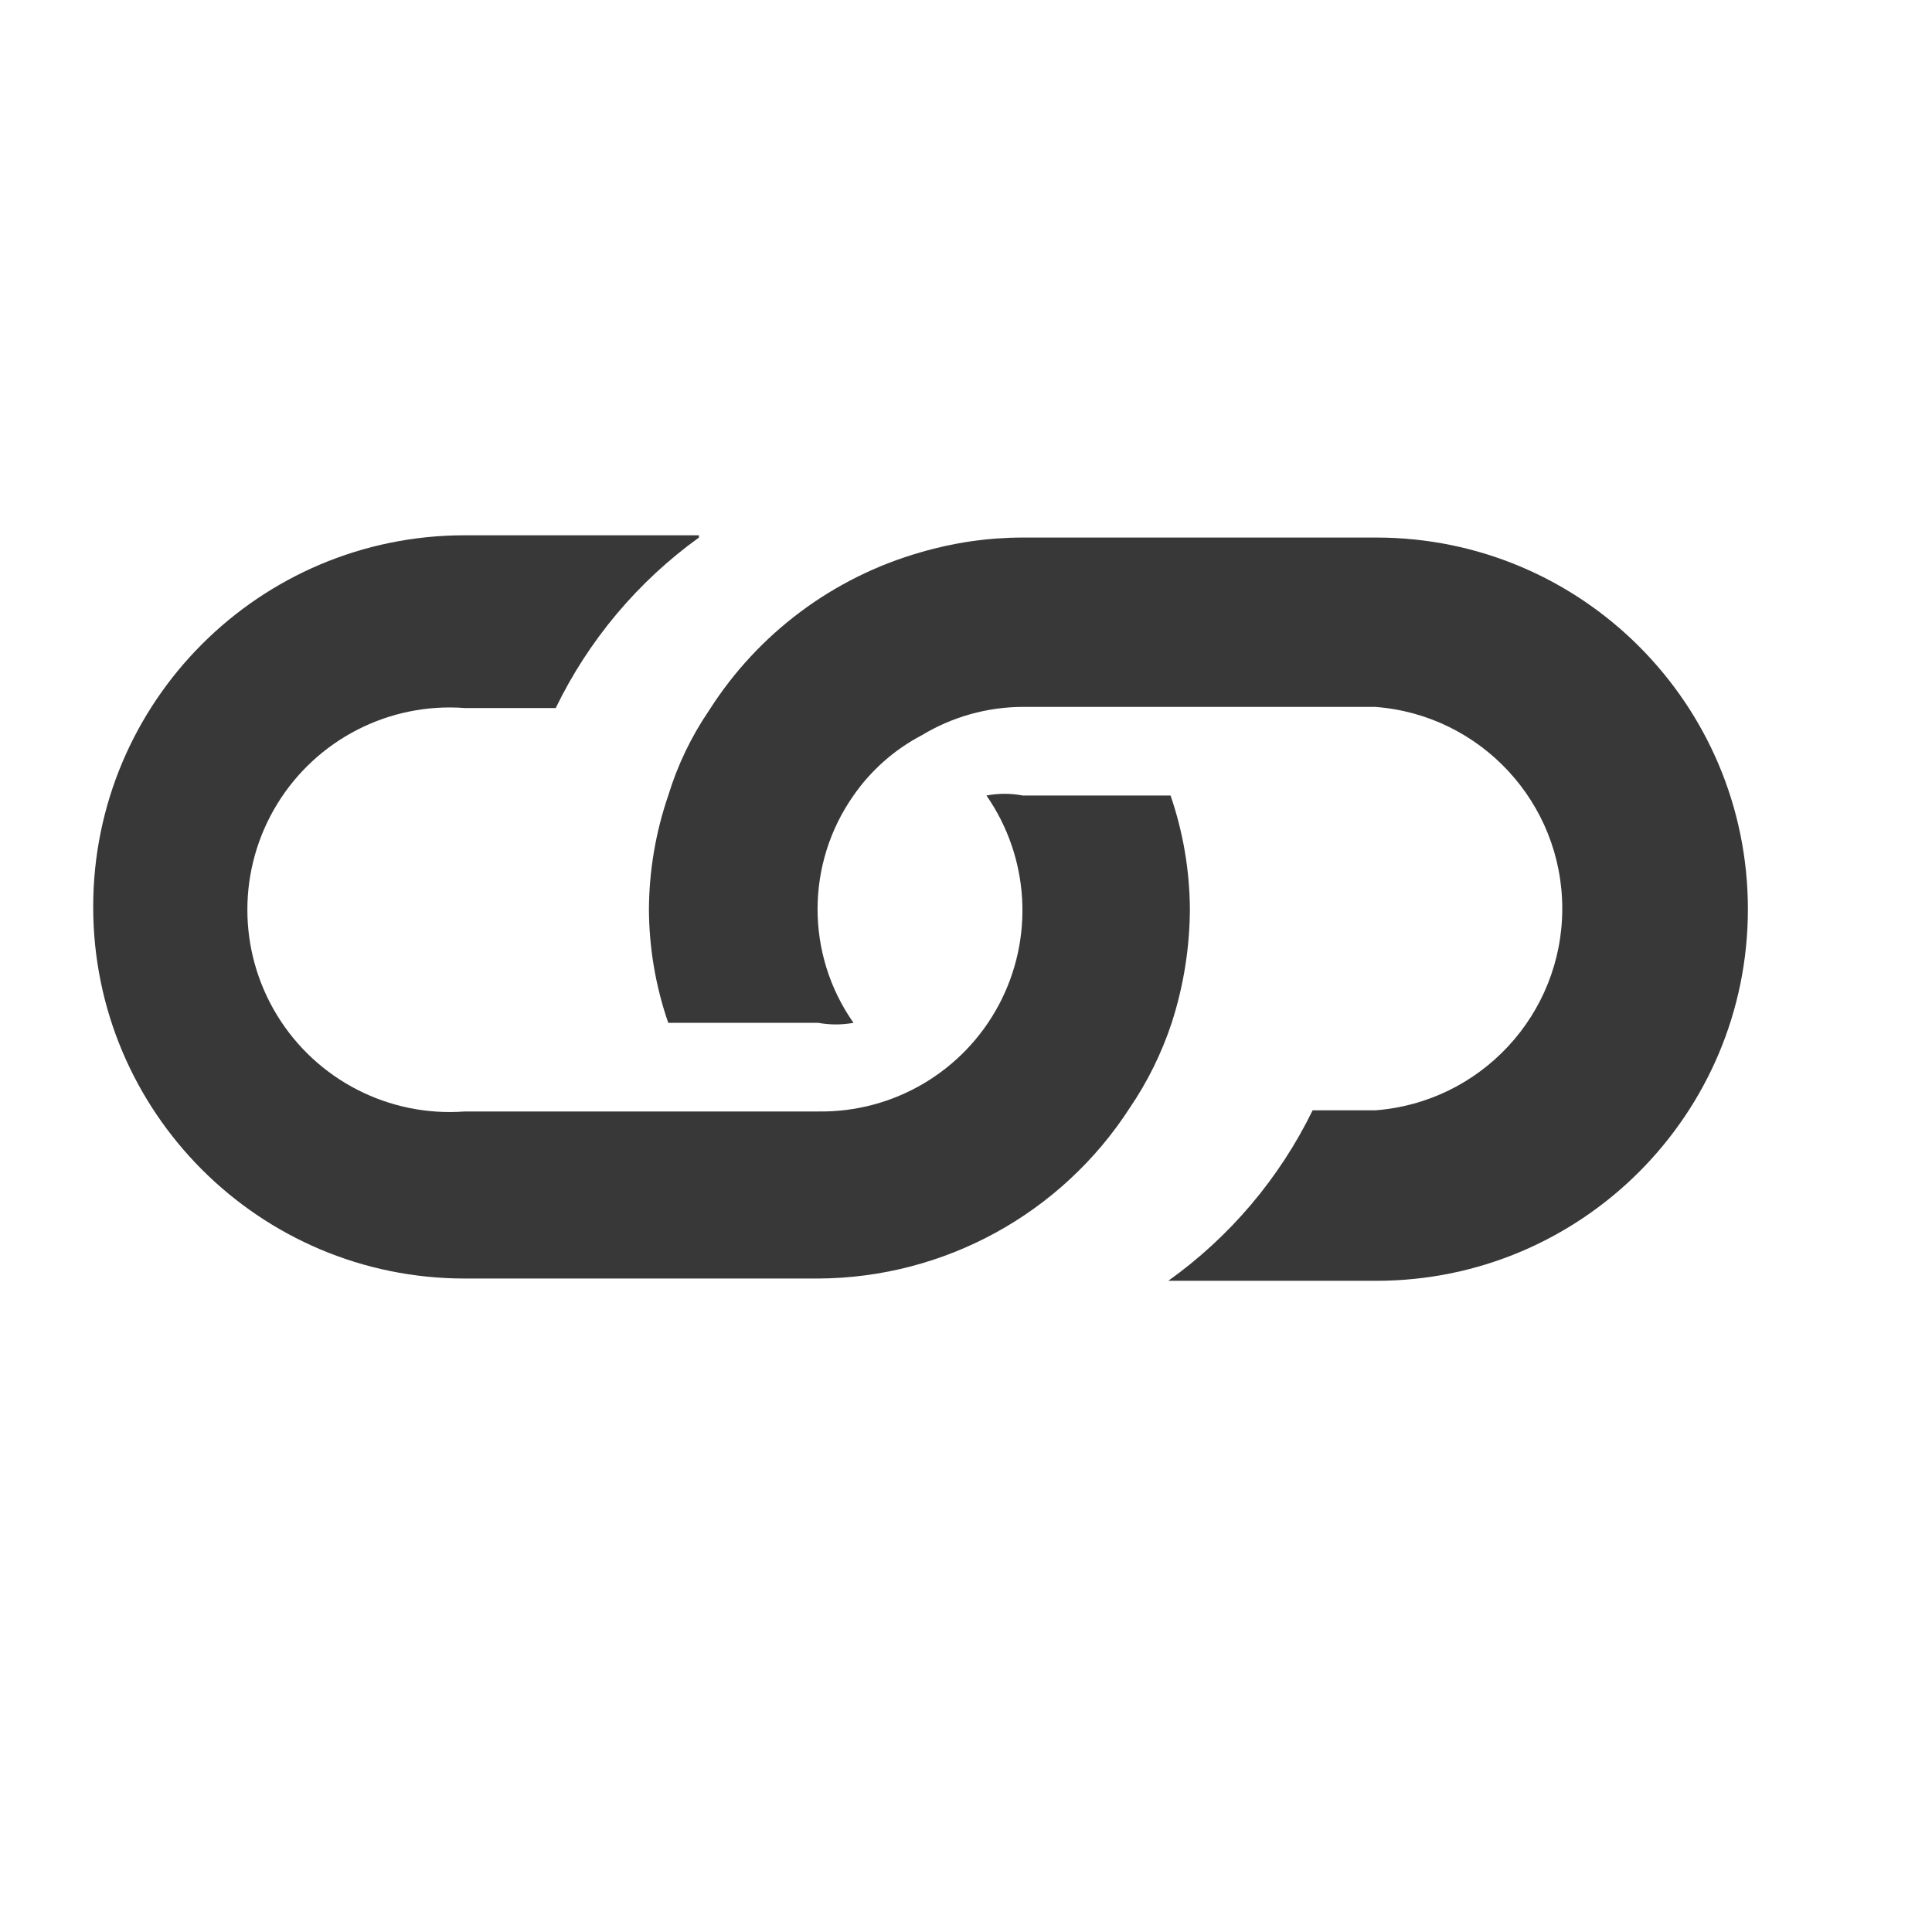
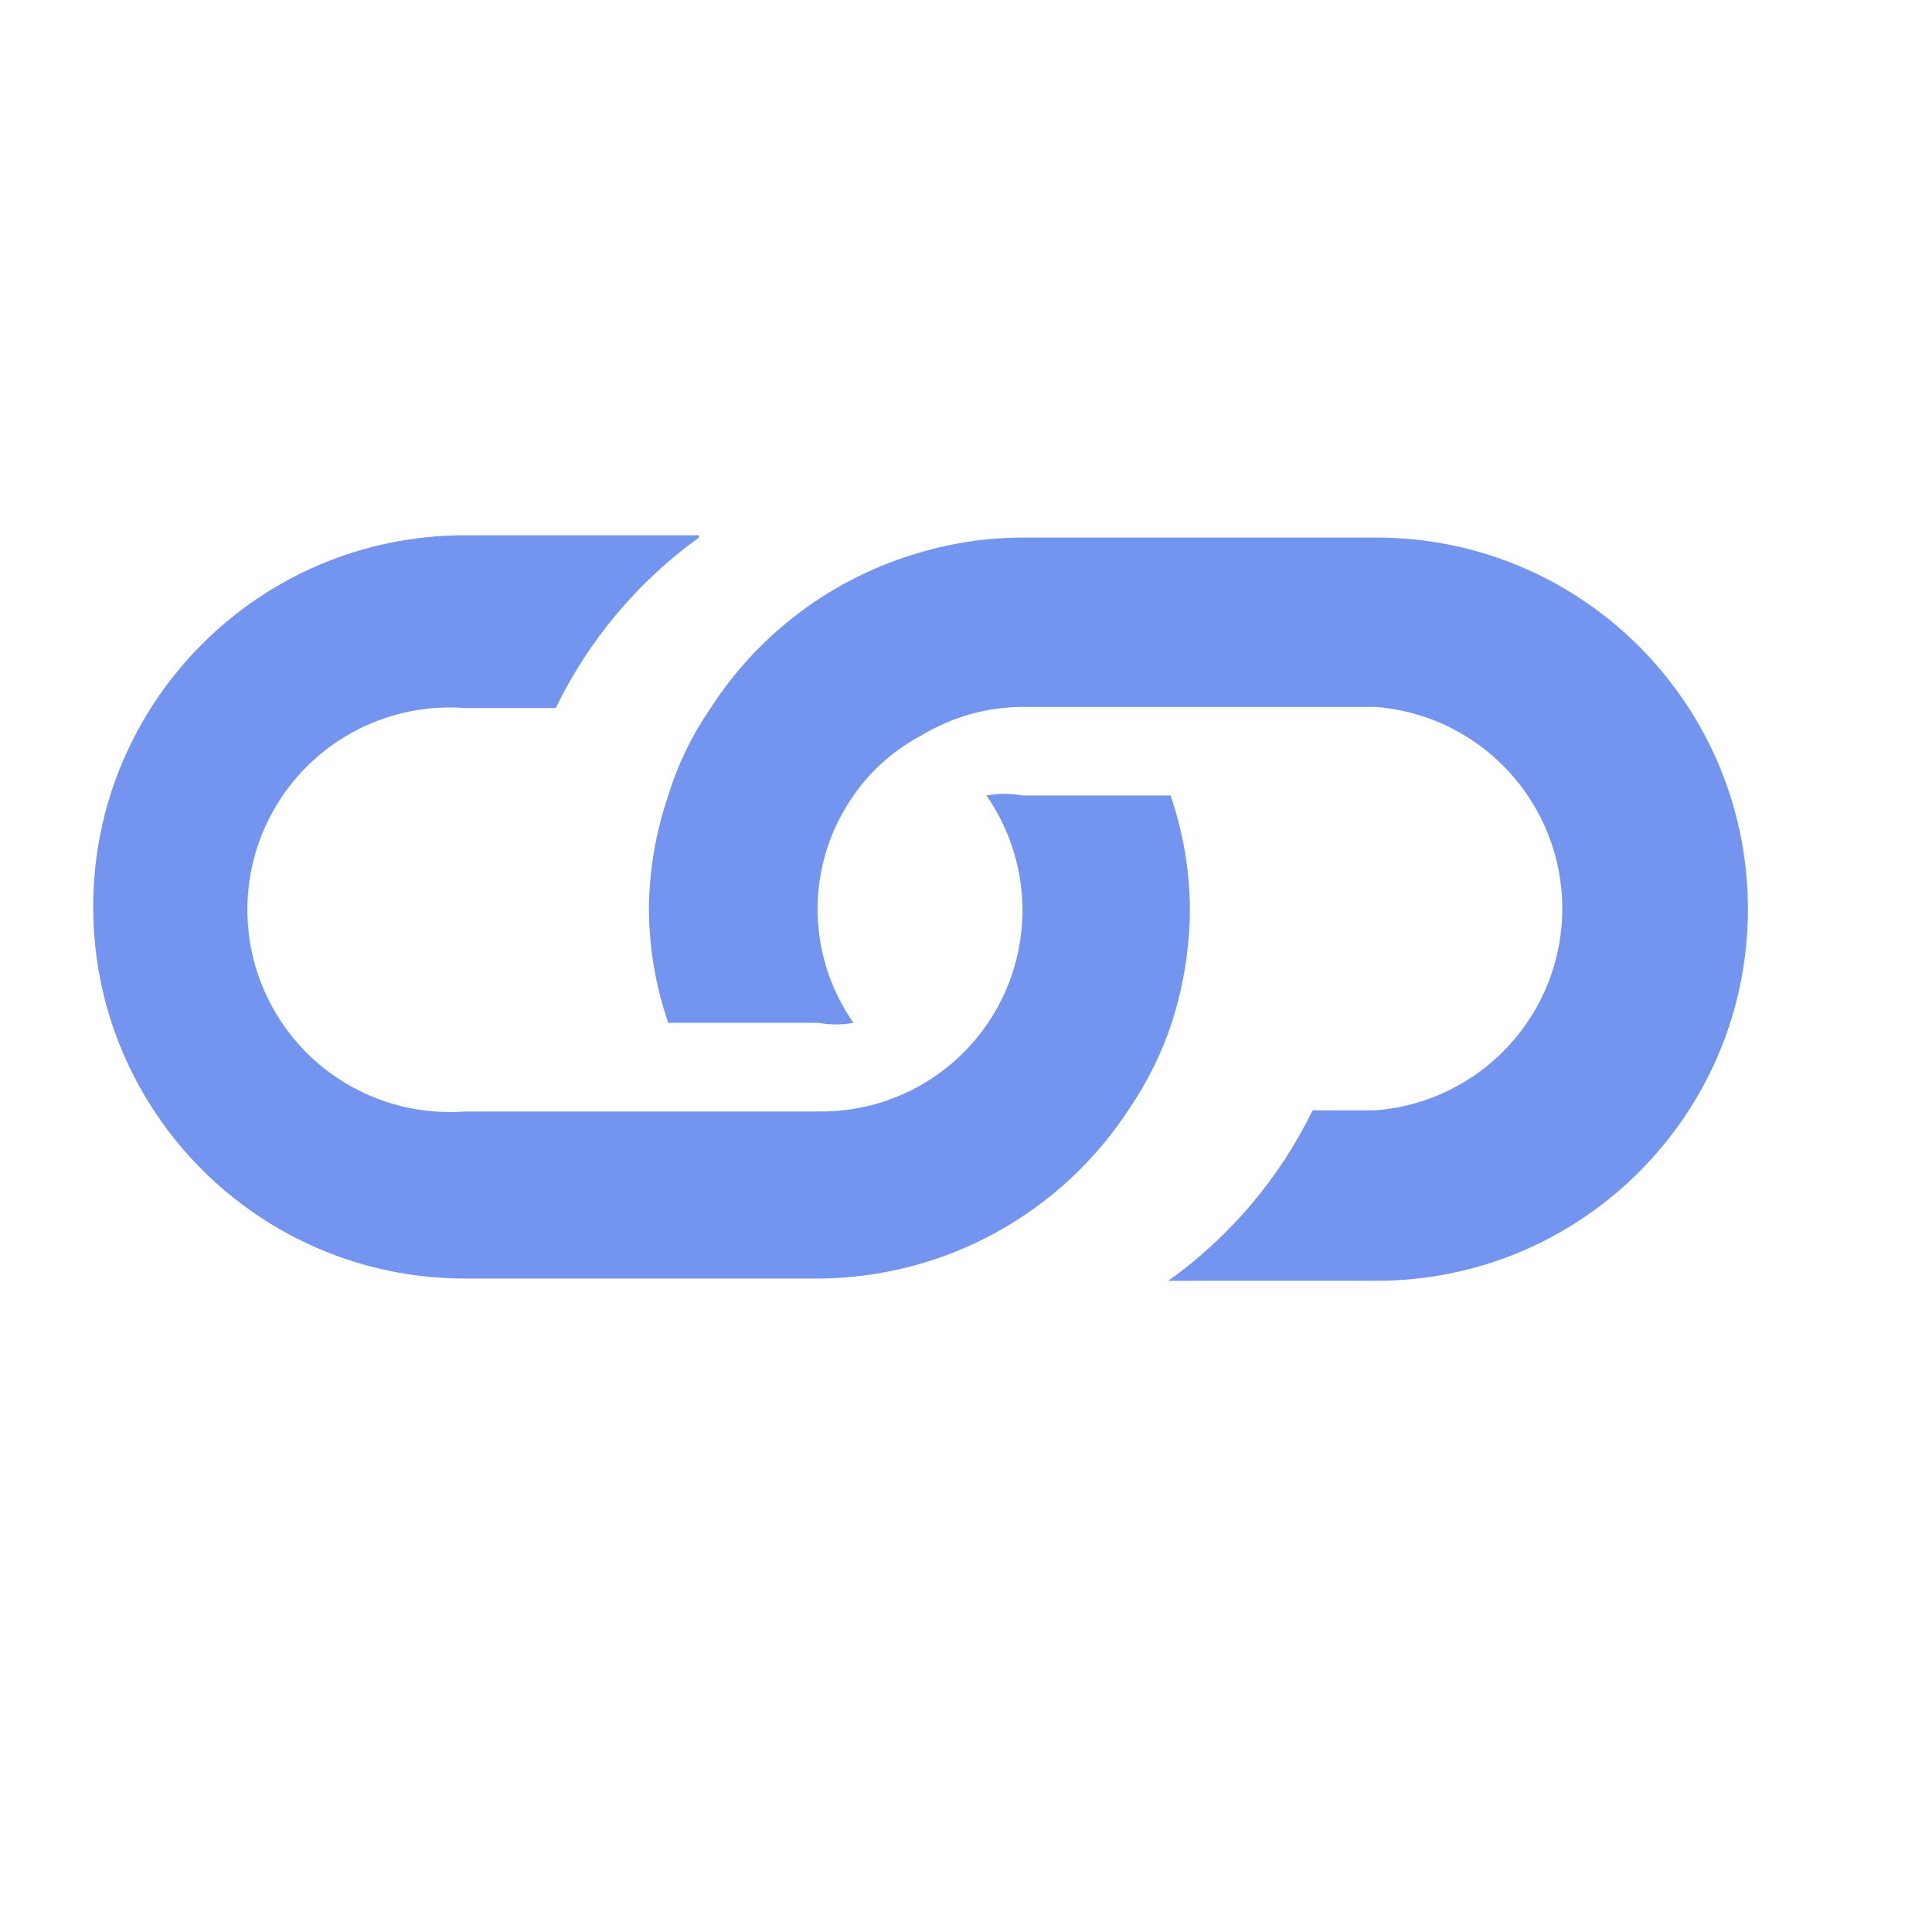
<svg xmlns="http://www.w3.org/2000/svg" id="Layer_2" data-name="Layer 2" width="23" height="23" viewBox="0 0 17 17">
-   <path d="M6.15,4.73a4,4,0,0,0-1.26,1.5H4.09a1.78,1.78,0,1,0,0,3.55H7.2A1.77,1.77,0,0,0,8.68,7,.85.85,0,0,1,9,7H10.3a3.14,3.14,0,0,1,.17,1,3.3,3.3,0,0,1-.16,1,3,3,0,0,1-.37.75,3.28,3.28,0,0,1-2.74,1.5H4.09a3.27,3.27,0,1,1,0-6.54H6.15" style="fill: #383838" />
-   <path d="M12.11,4.73a3.27,3.27,0,0,1,0,6.54H10.28a4,4,0,0,0,1.27-1.5h.55a1.78,1.78,0,0,0,0-3.55H9a1.73,1.73,0,0,0-.89.25A1.68,1.68,0,0,0,7.51,7a1.74,1.74,0,0,0,0,2A.85.85,0,0,1,7.2,9H5.88a3.1,3.1,0,0,1-.17-1,3.14,3.14,0,0,1,.17-1,2.76,2.76,0,0,1,.36-.75A3.27,3.27,0,0,1,8.1,4.86,3.2,3.2,0,0,1,9,4.73h3.12" style="fill: #383838" />
+   <path d="M6.15,4.73a4,4,0,0,0-1.26,1.5H4.09a1.78,1.78,0,1,0,0,3.55H7.2A1.77,1.77,0,0,0,8.68,7,.85.85,0,0,1,9,7H10.3a3.14,3.14,0,0,1,.17,1,3.3,3.3,0,0,1-.16,1,3,3,0,0,1-.37.75,3.28,3.28,0,0,1-2.74,1.5H4.09a3.27,3.27,0,1,1,0-6.54H6.15" style="fill: #7394ef" />
+   <path d="M12.11,4.73a3.27,3.27,0,0,1,0,6.54H10.28a4,4,0,0,0,1.27-1.5h.55a1.78,1.78,0,0,0,0-3.55H9a1.73,1.73,0,0,0-.89.25A1.68,1.68,0,0,0,7.51,7a1.74,1.74,0,0,0,0,2A.85.85,0,0,1,7.2,9H5.88a3.1,3.1,0,0,1-.17-1,3.14,3.14,0,0,1,.17-1,2.76,2.76,0,0,1,.36-.75A3.27,3.27,0,0,1,8.1,4.86,3.2,3.2,0,0,1,9,4.73h3.12" style="fill: #7394ef" />
</svg>
